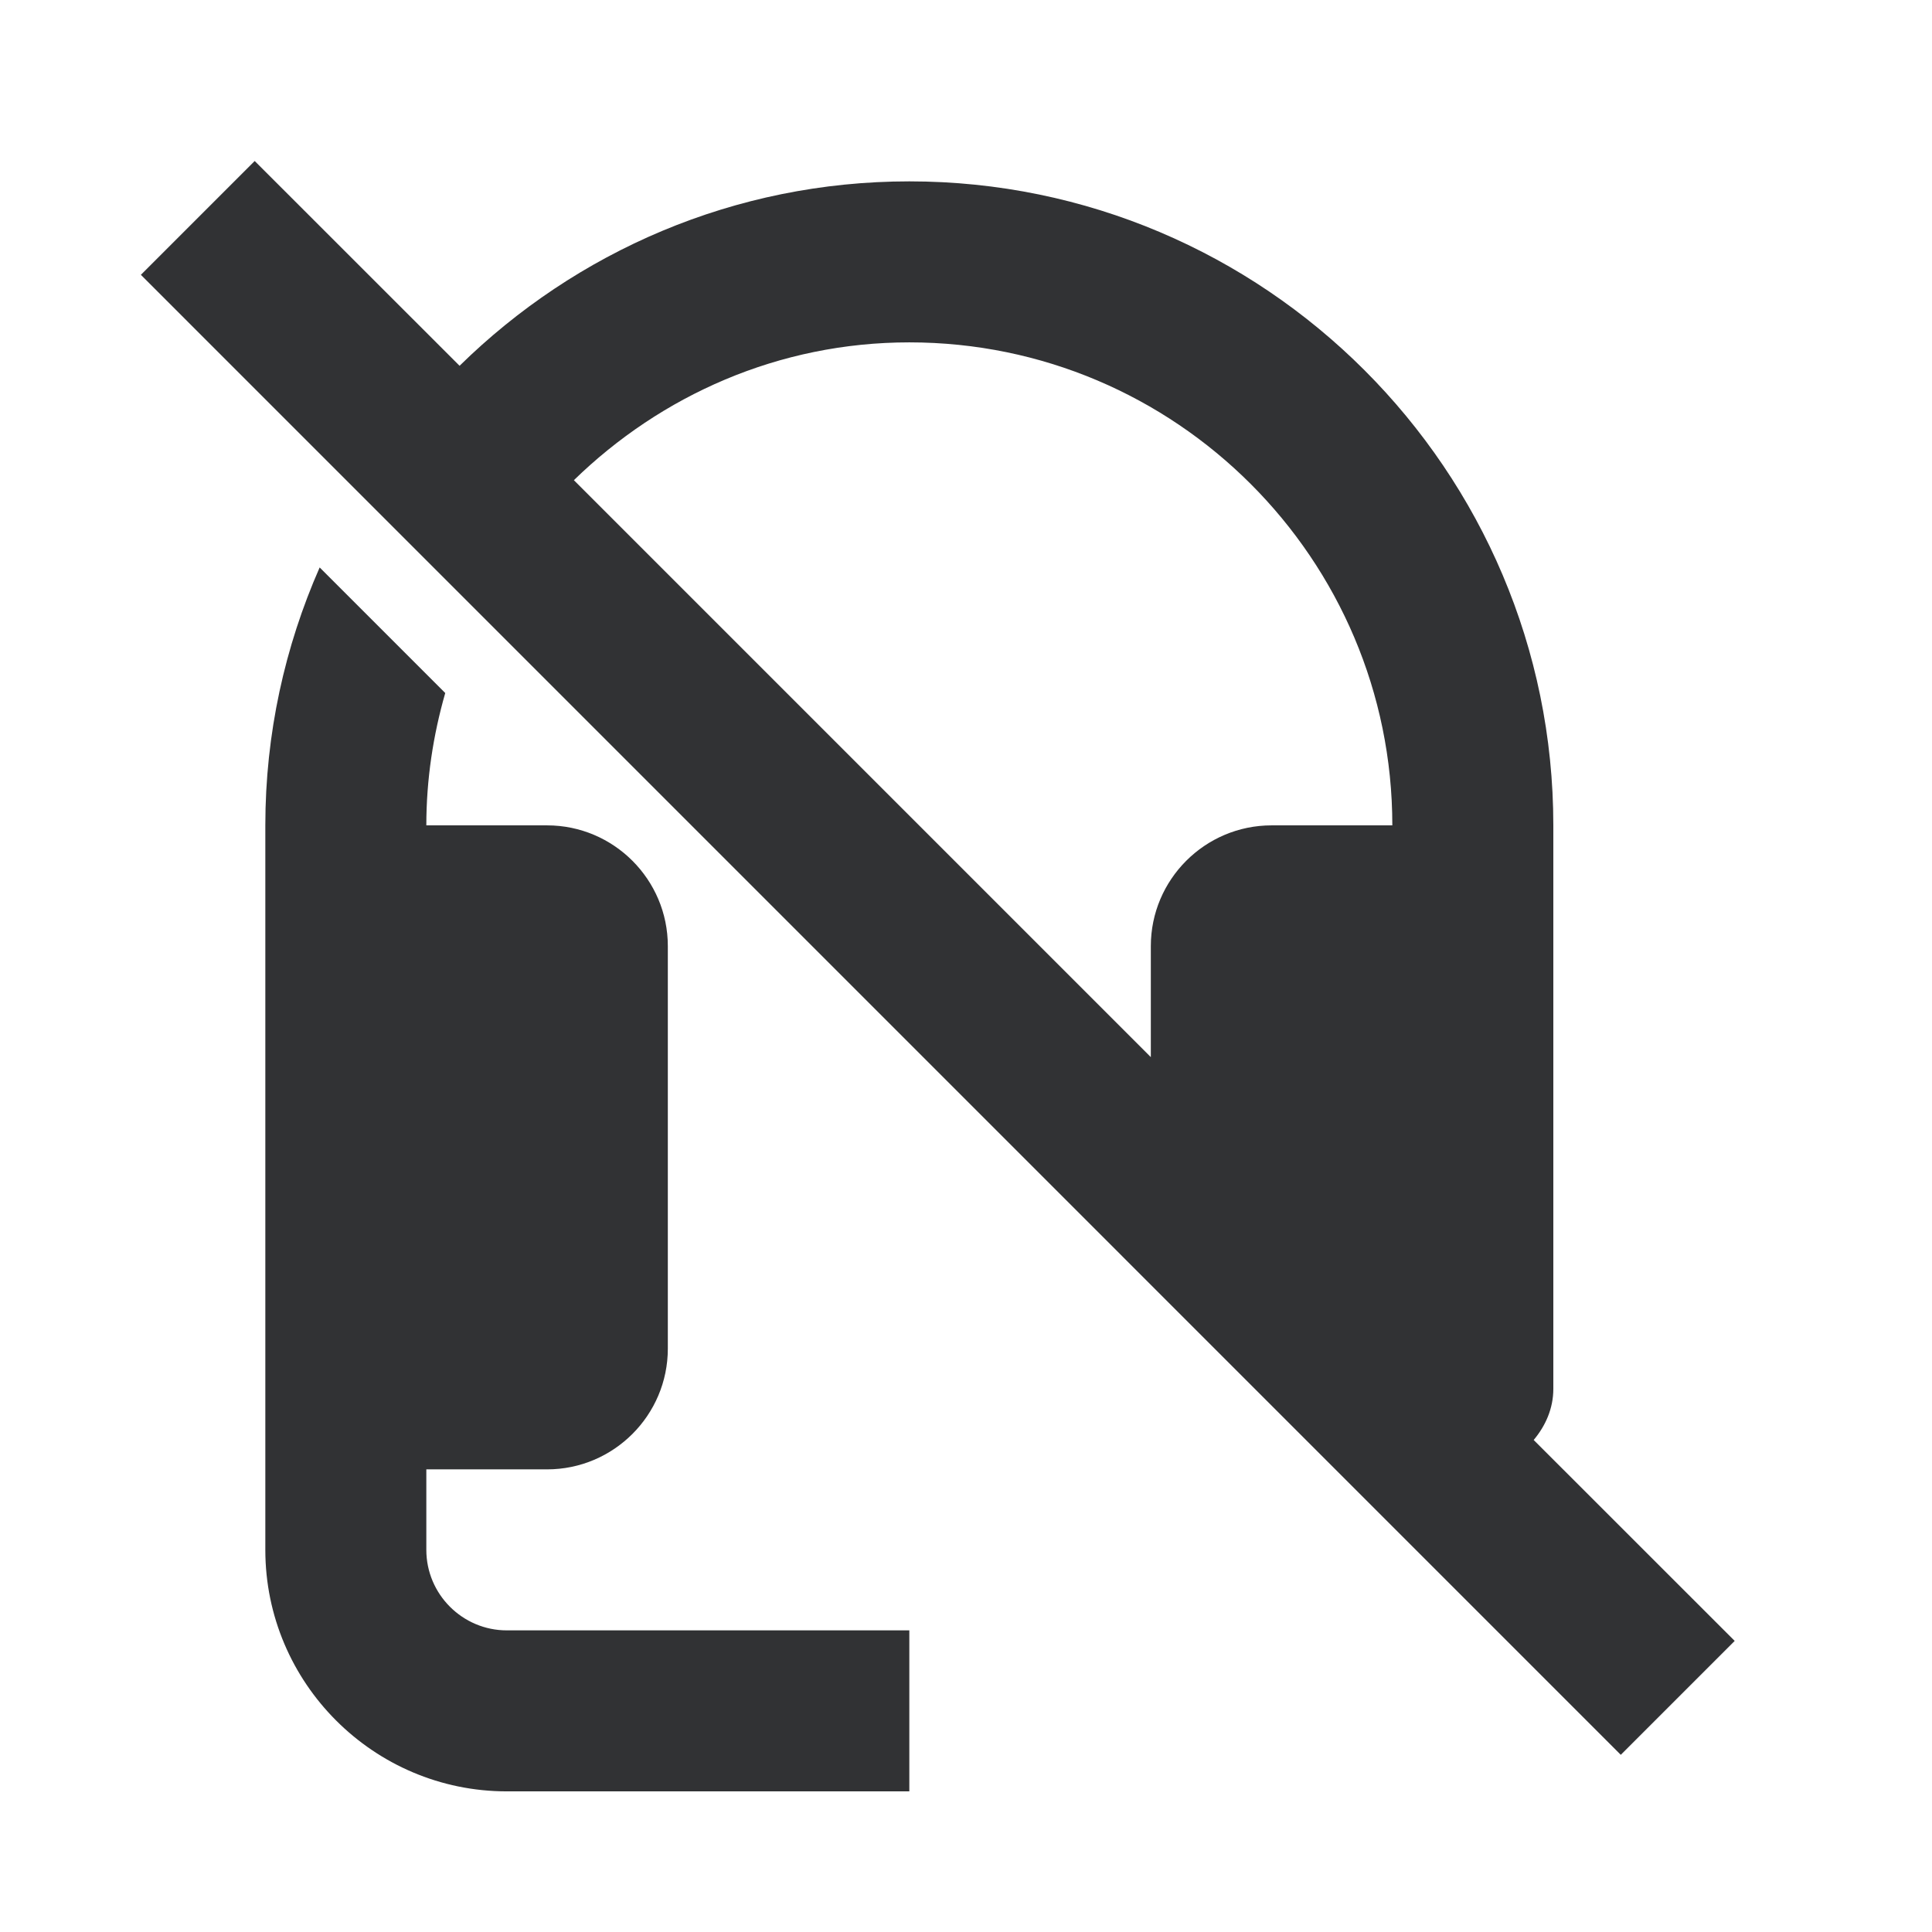
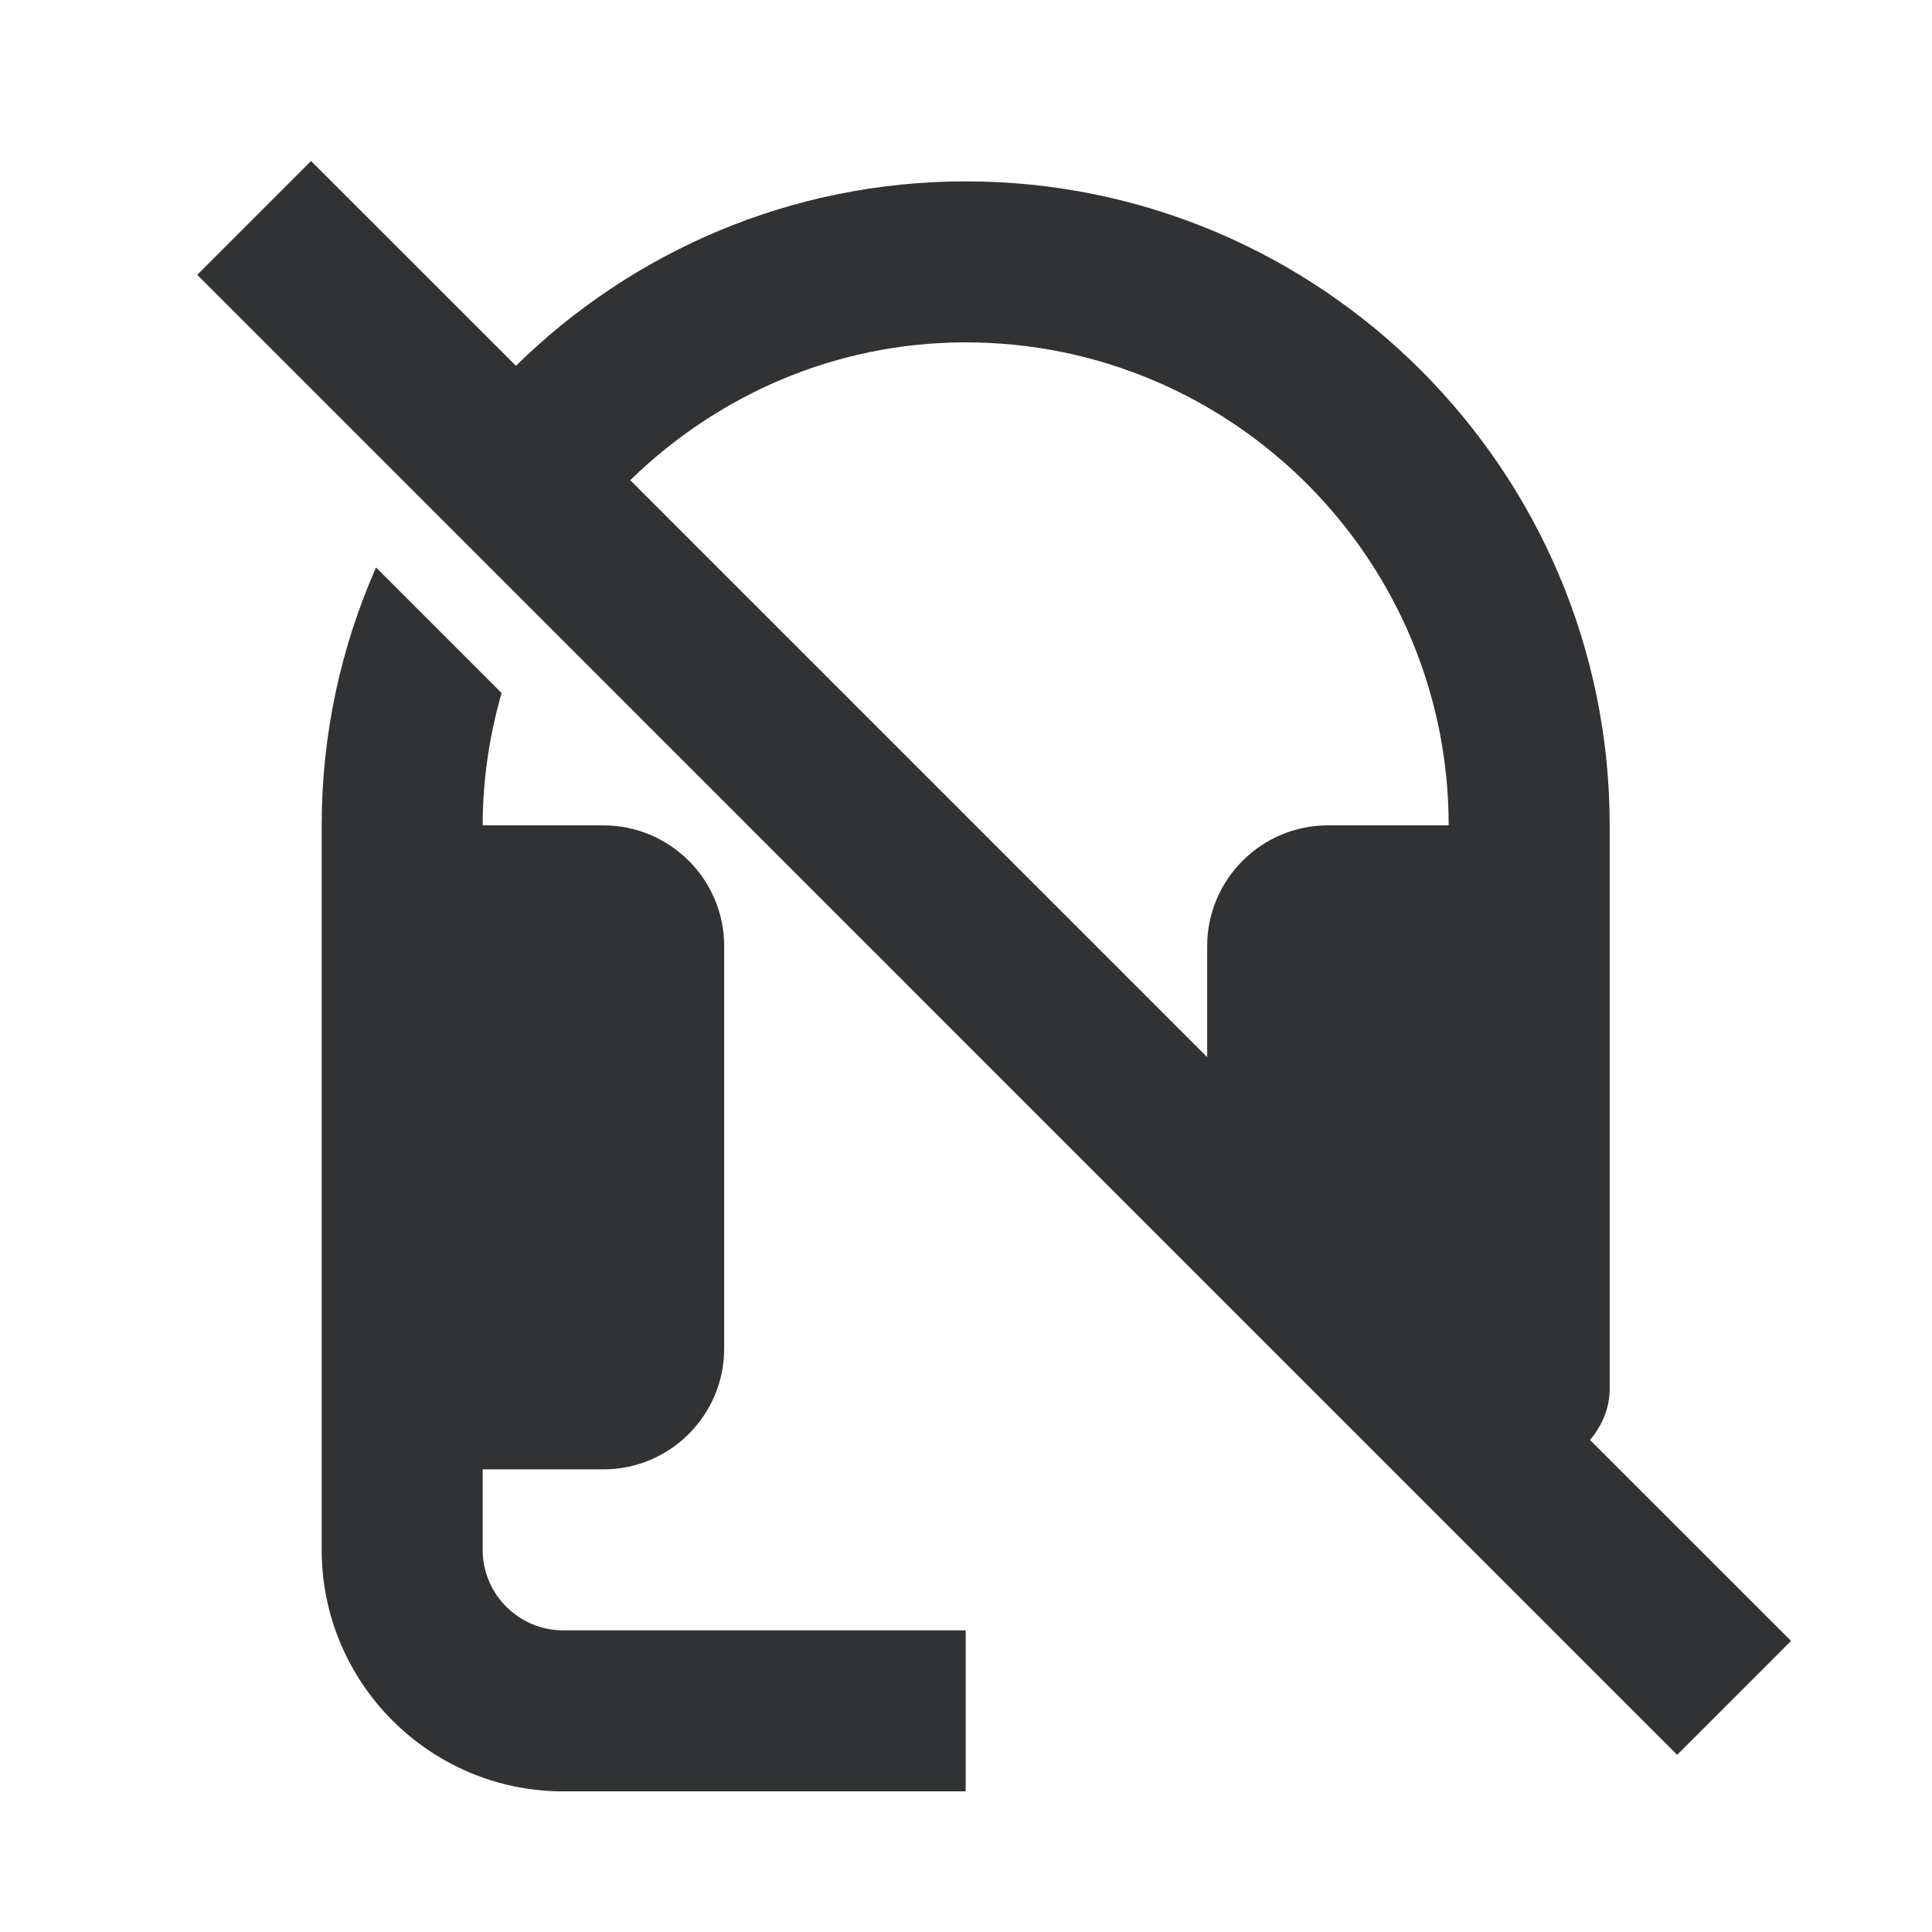
<svg xmlns="http://www.w3.org/2000/svg" width="24" height="24" viewBox="0 0 24 24" fill="none">
  <g id="headset-off">
-     <path id="Combined Shape" fill-rule="evenodd" clip-rule="evenodd" d="M17.296 10.253C17.296 6.944 14.605 4.253 11.296 4.253C9.672 4.253 8.209 4.913 7.129 5.965L14.296 13.132V11.753C14.296 10.926 14.969 10.253 15.796 10.253H17.296ZM19.296 17.253C19.296 17.498 19.198 17.714 19.052 17.888L21.549 20.384L20.134 21.799L1.75 3.414L3.164 2L5.709 4.544C7.15 3.129 9.121 2.253 11.296 2.253C15.707 2.253 19.296 5.842 19.296 10.253V11.253V14.253V17.253ZM5.296 18.253V19.253C5.296 19.804 5.745 20.253 6.296 20.253H11.296V22.253H6.296C4.642 22.253 3.296 20.907 3.296 19.253V18.253V10.253C3.296 9.113 3.539 8.031 3.971 7.049L5.531 8.609C5.381 9.132 5.296 9.682 5.296 10.253H6.796C7.623 10.253 8.296 10.926 8.296 11.753V16.753C8.296 17.58 7.623 18.253 6.796 18.253H5.296Z" fill="#313234" />
+     <path id="Combined Shape" fill-rule="evenodd" clip-rule="evenodd" d="M17.996 10.253C17.996 6.944 15.305 4.253 11.996 4.253C10.372 4.253 8.909 4.913 7.829 5.965L14.996 13.132V11.753C14.996 10.926 15.669 10.253 16.496 10.253H17.996ZM19.996 17.253C19.996 17.498 19.898 17.714 19.752 17.888L22.249 20.384L20.834 21.799L2.45 3.414L3.864 2L6.409 4.544C7.85 3.129 9.821 2.253 11.996 2.253C16.407 2.253 19.996 5.842 19.996 10.253V11.253V14.253V17.253ZM5.996 18.253V19.253C5.996 19.804 6.445 20.253 6.996 20.253H11.996V22.253H6.996C5.342 22.253 3.996 20.907 3.996 19.253V18.253V10.253C3.996 9.113 4.239 8.031 4.671 7.049L6.231 8.609C6.081 9.132 5.996 9.682 5.996 10.253H7.496C8.323 10.253 8.996 10.926 8.996 11.753V16.753C8.996 17.58 8.323 18.253 7.496 18.253H5.996Z" fill="#313234" />
  </g>
</svg>
